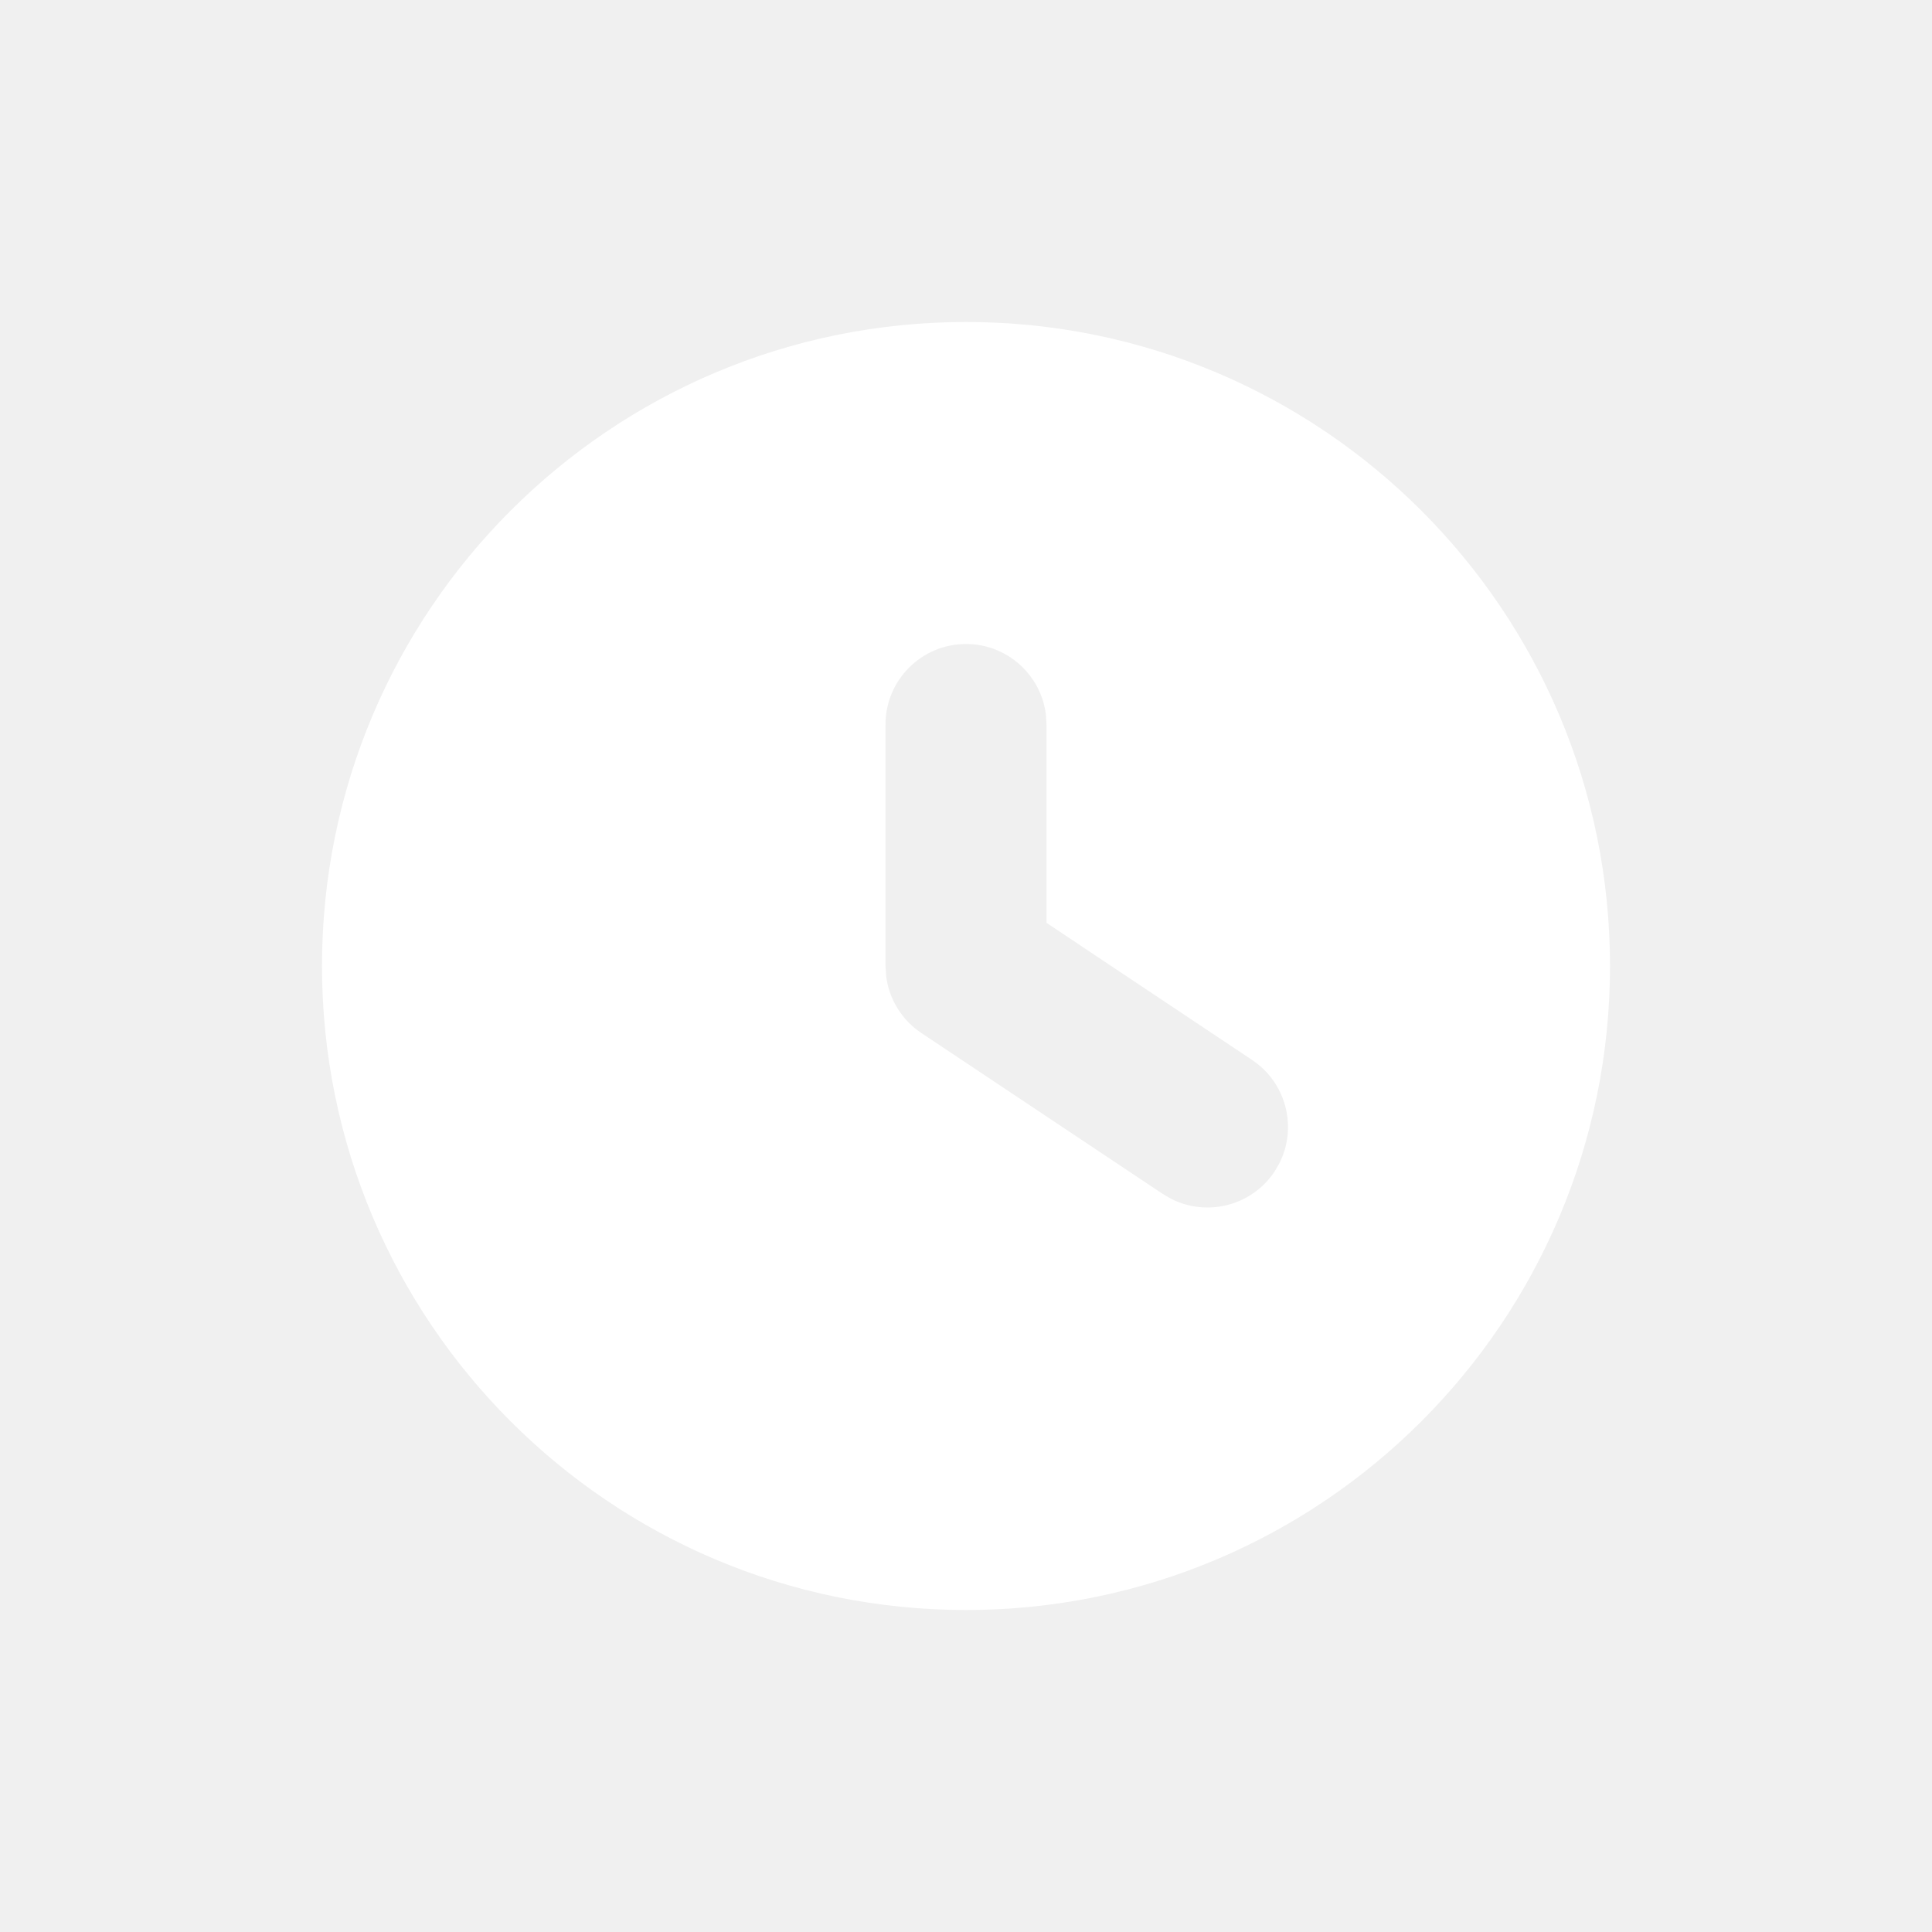
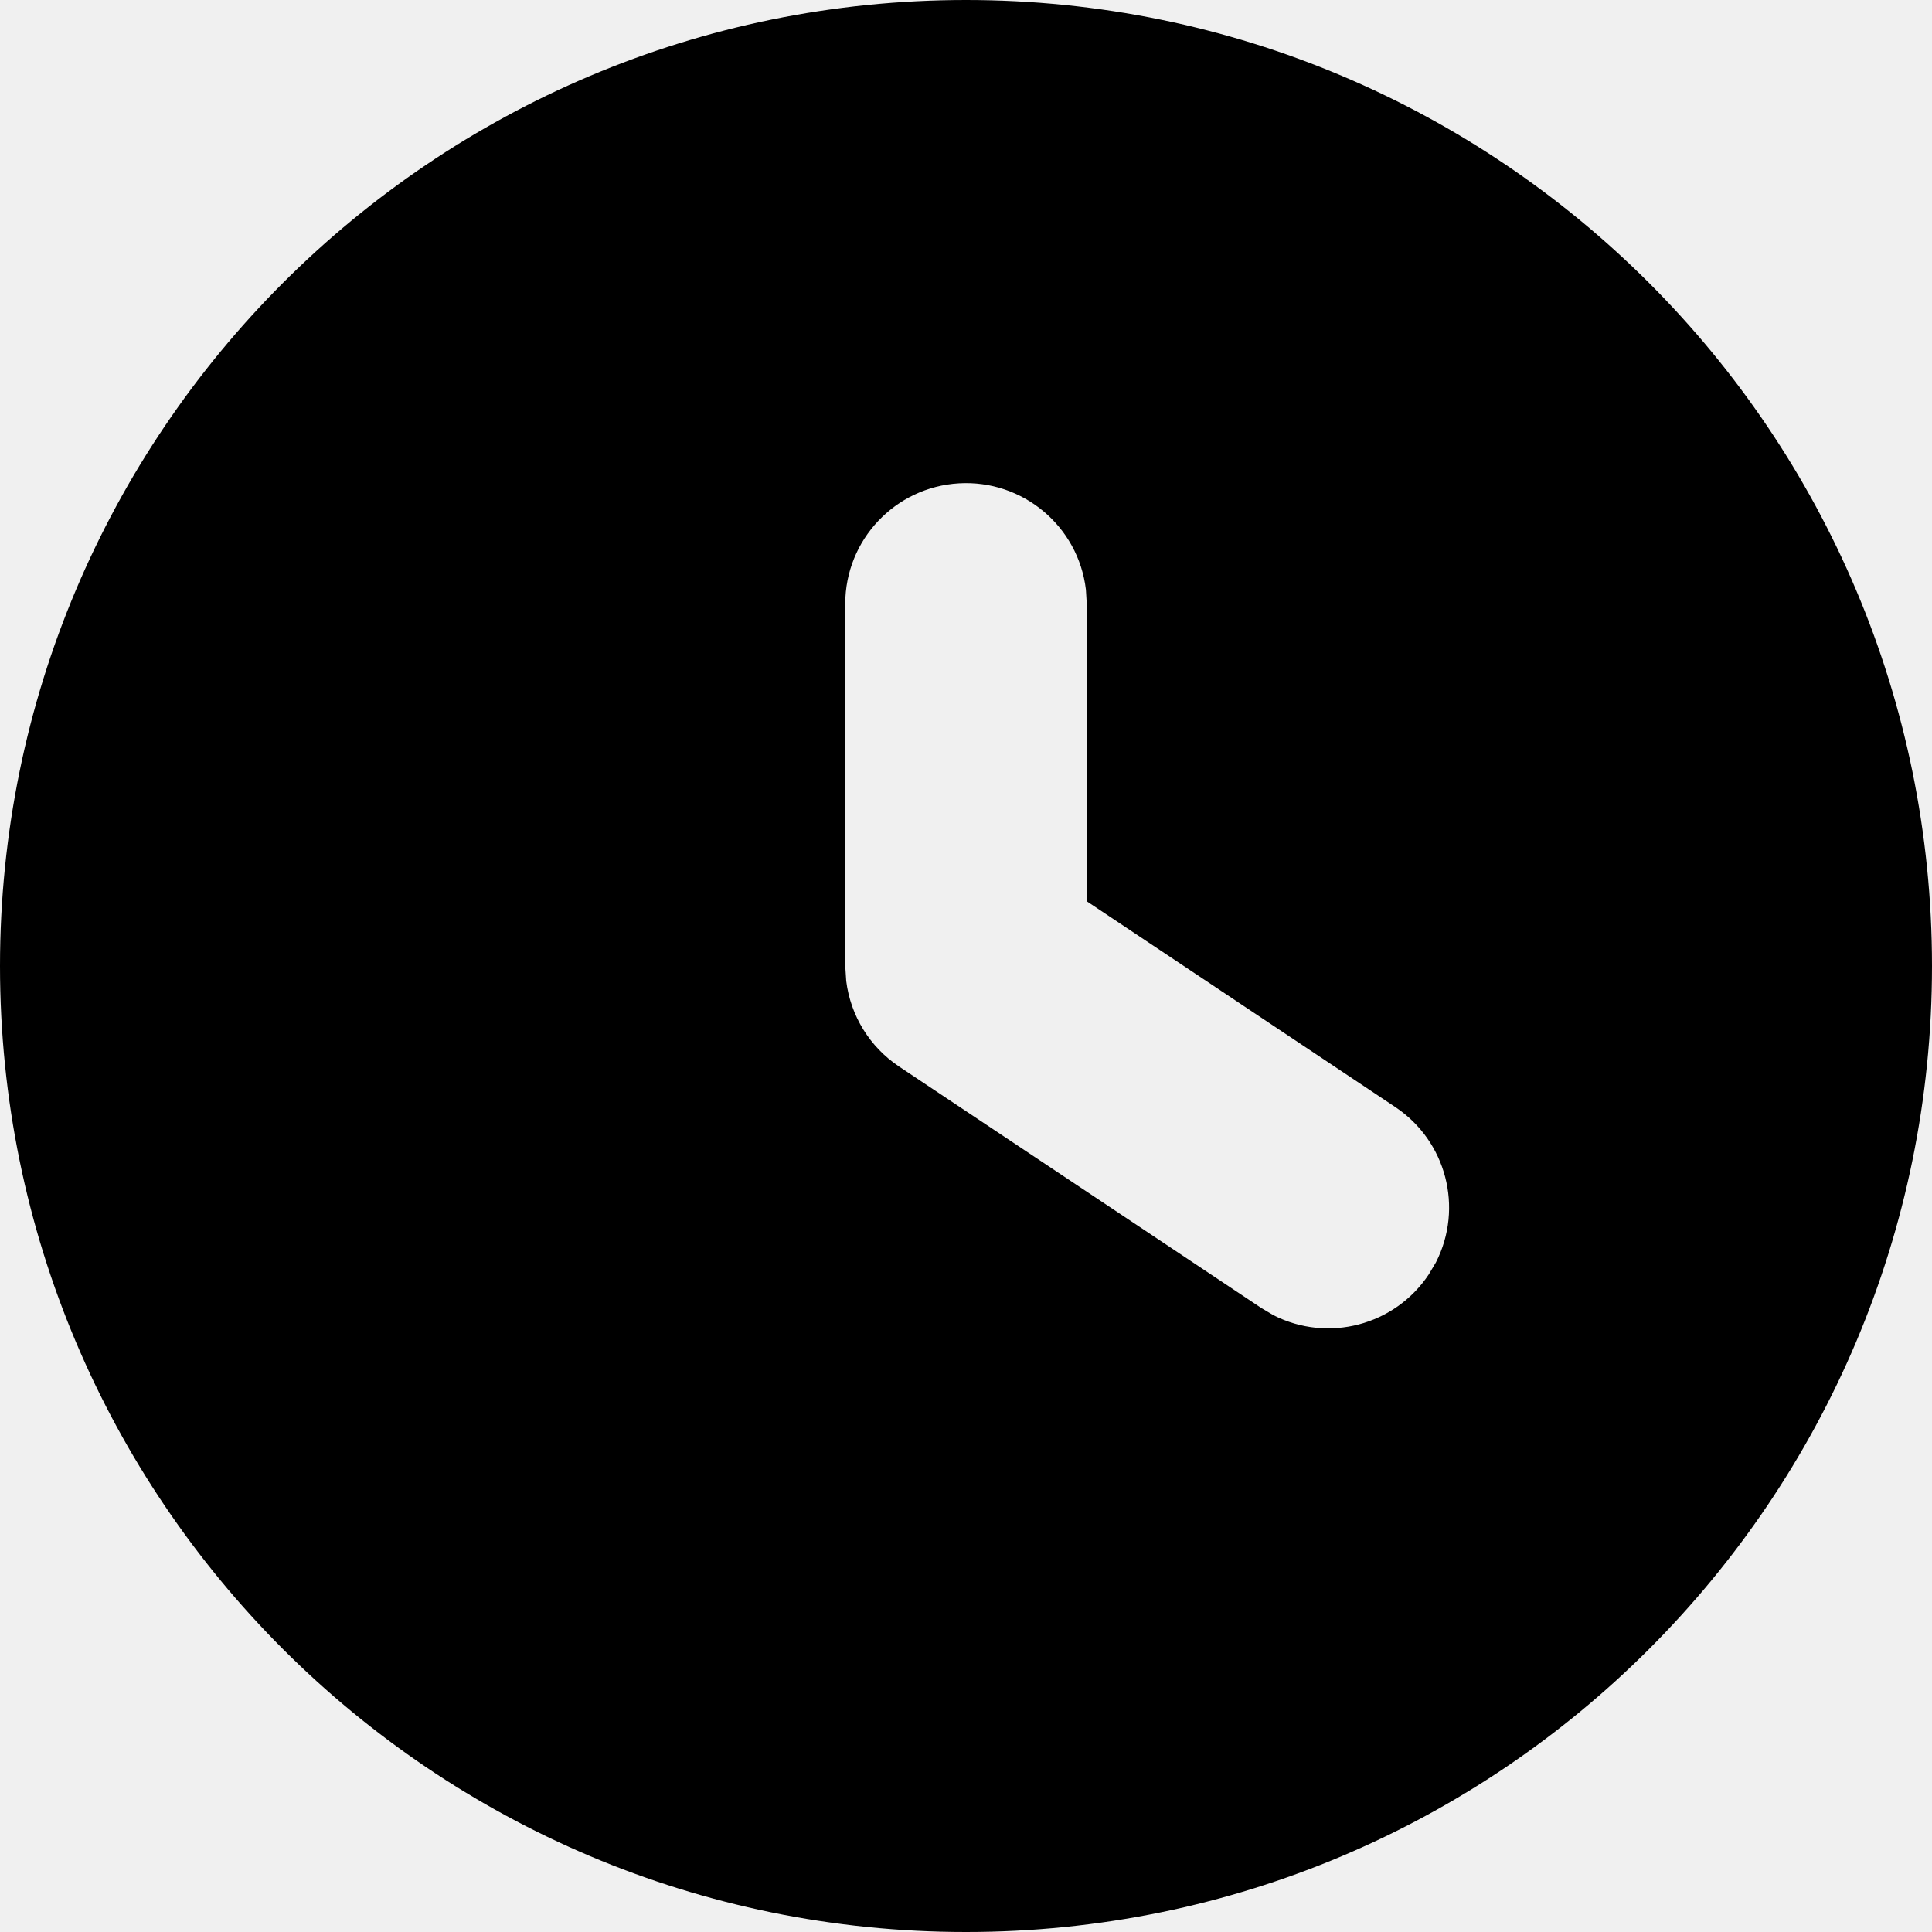
- <svg xmlns="http://www.w3.org/2000/svg" width="24" height="24" viewBox="0 0 24 24" fill="none">
-   <path fill-rule="evenodd" clip-rule="evenodd" d="M20 12C20 7.582 16.418 4 12 4C7.582 4 4 7.582 4 12C4 16.418 7.582 20 12 20C16.418 20 20 16.418 20 12ZM12.993 8.883C12.935 8.386 12.513 8 12 8C11.448 8 11 8.448 11 9V12L11.008 12.124C11.043 12.41 11.202 12.67 11.445 12.832L14.445 14.832L14.546 14.891C14.992 15.119 15.548 14.981 15.832 14.555L15.891 14.454C16.119 14.008 15.981 13.452 15.555 13.168L13 11.464V9L12.993 8.883Z" fill="white" />
+ <svg xmlns="http://www.w3.org/2000/svg" width="24" height="24" viewBox="0 0 16 16" fill="none">
+   <path fill="currentColor" fill-rule="evenodd" d="M16 8A8 8 0 1 0 0 8a8 8 0 0 0 16 0zM8.993 4.883A1 1 0 0 0 7 5v3l.008.124a1 1 0 0 0 .437.708l3 2 .101.06a1 1 0 0 0 1.286-.337l.06-.101a1 1 0 0 0-.337-1.286L9 7.464V5z" clip-rule="evenodd" />
</svg>
